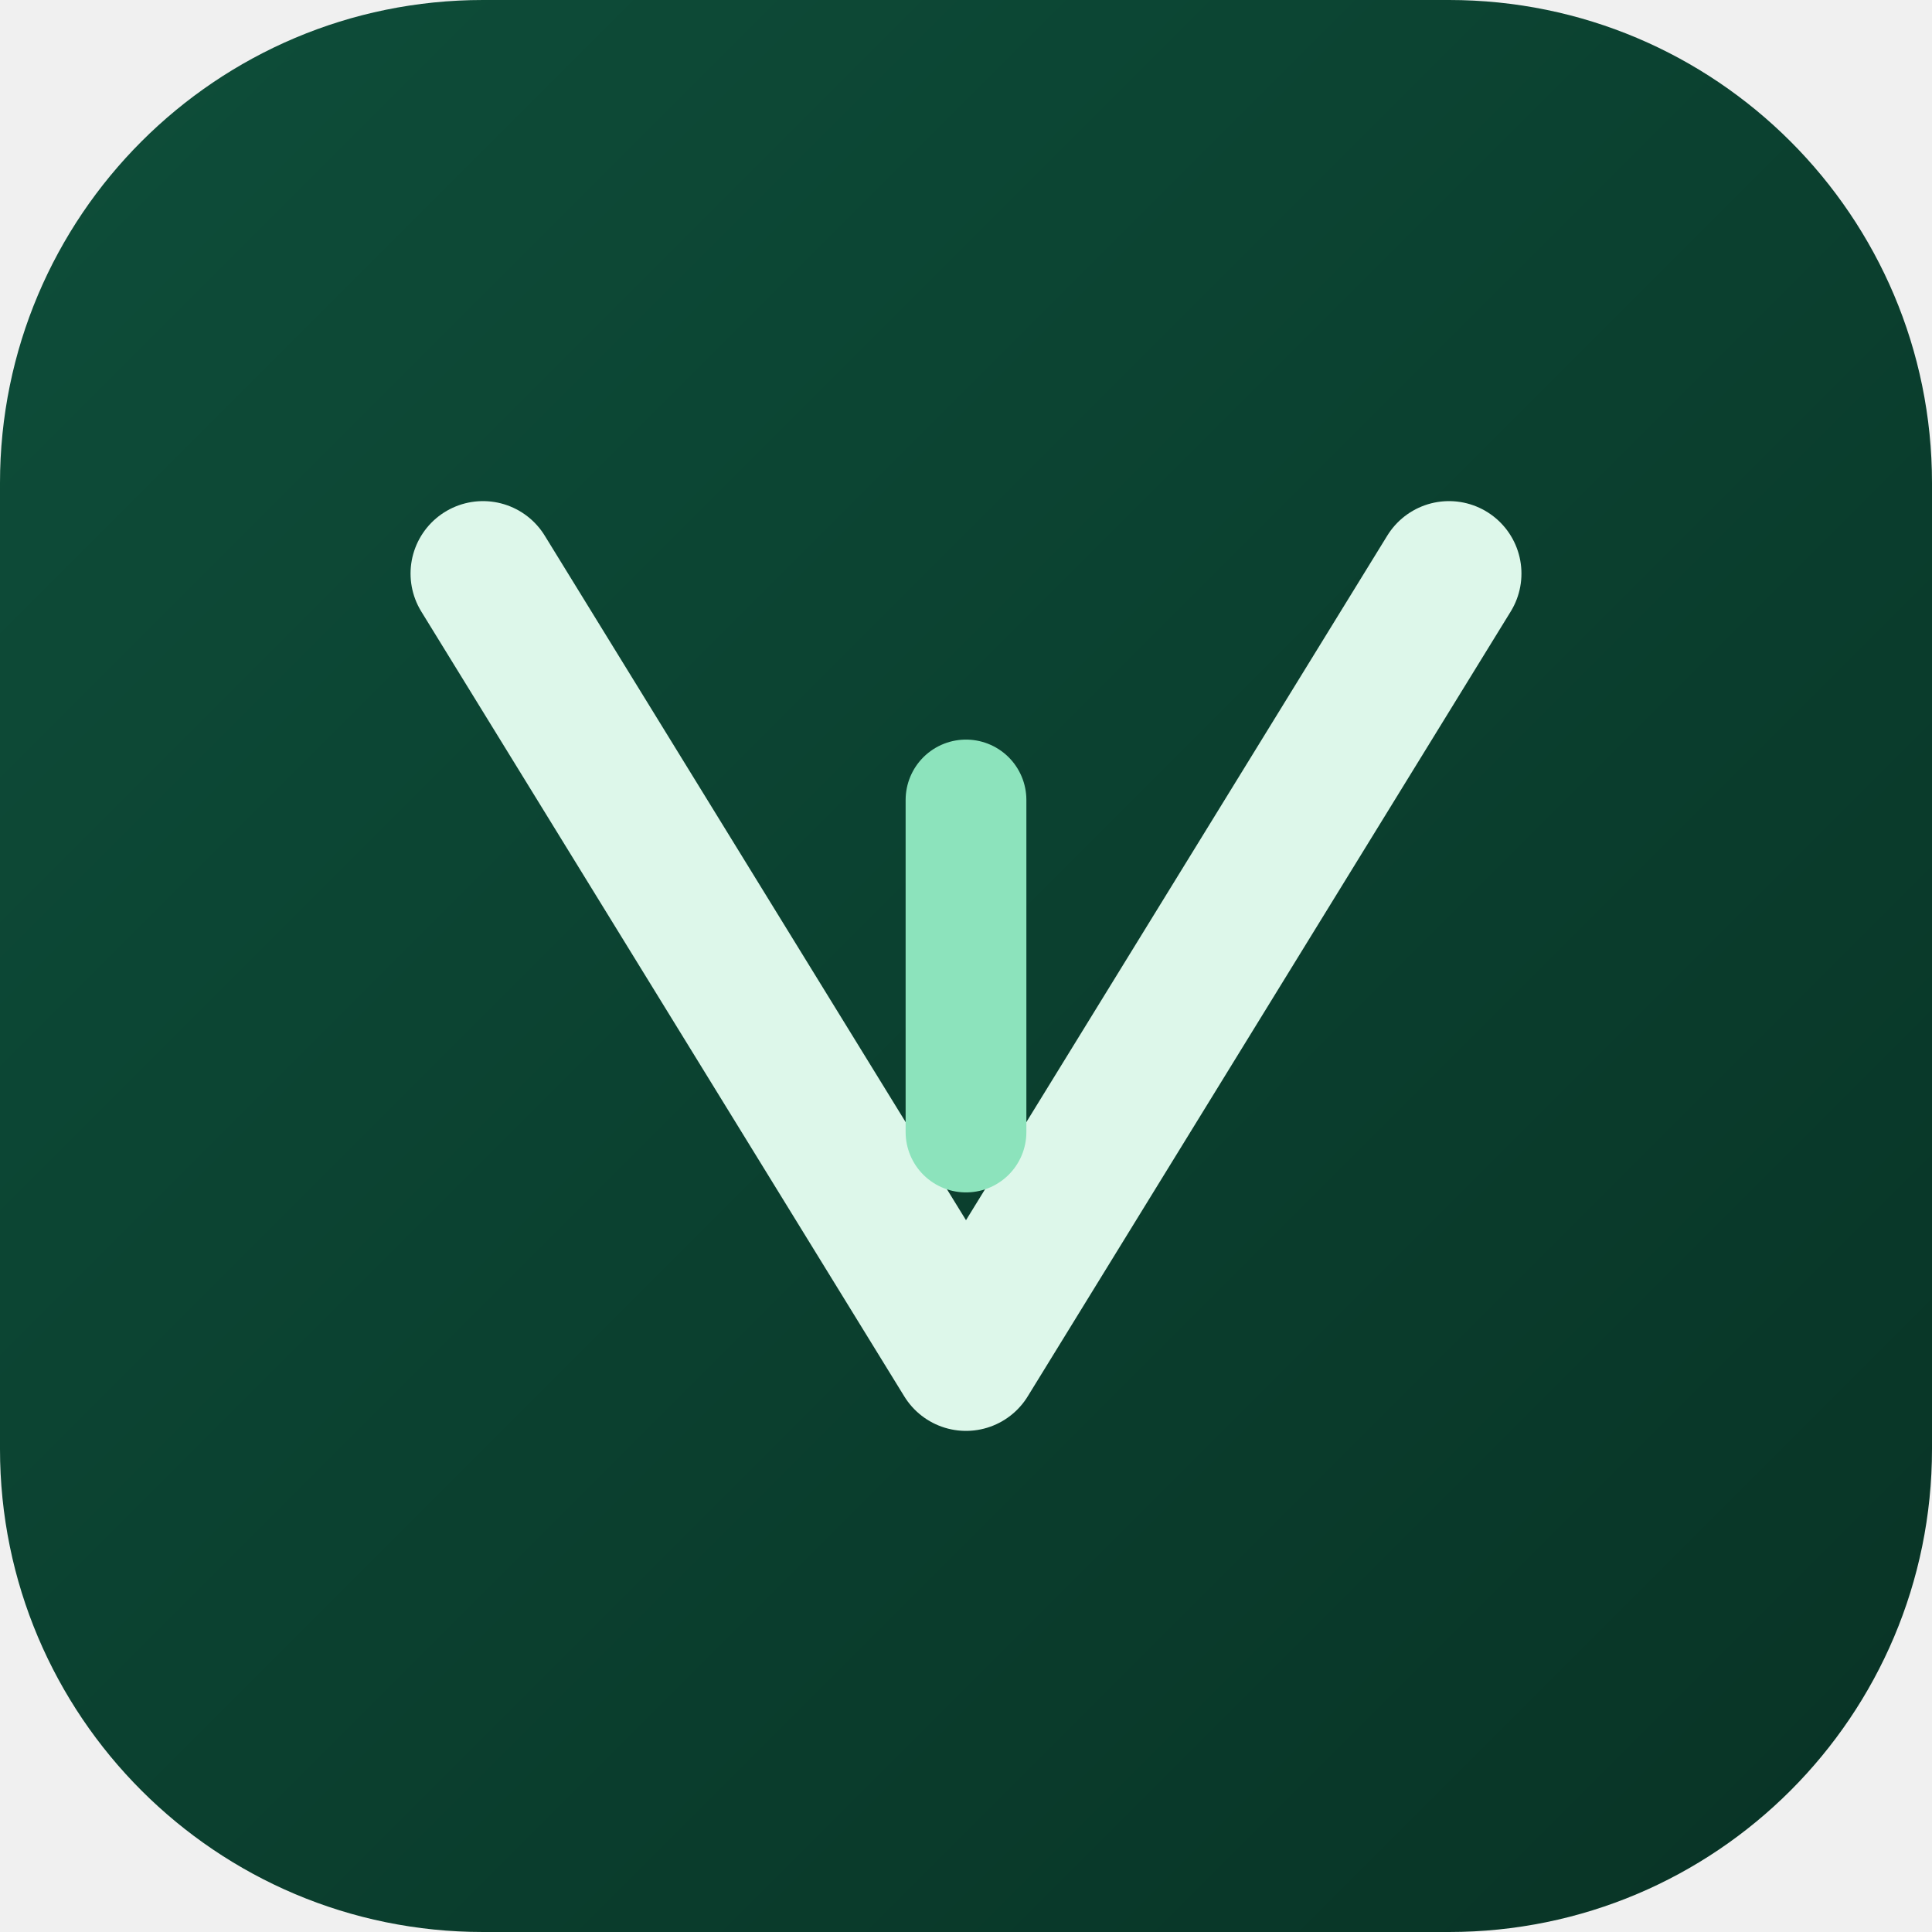
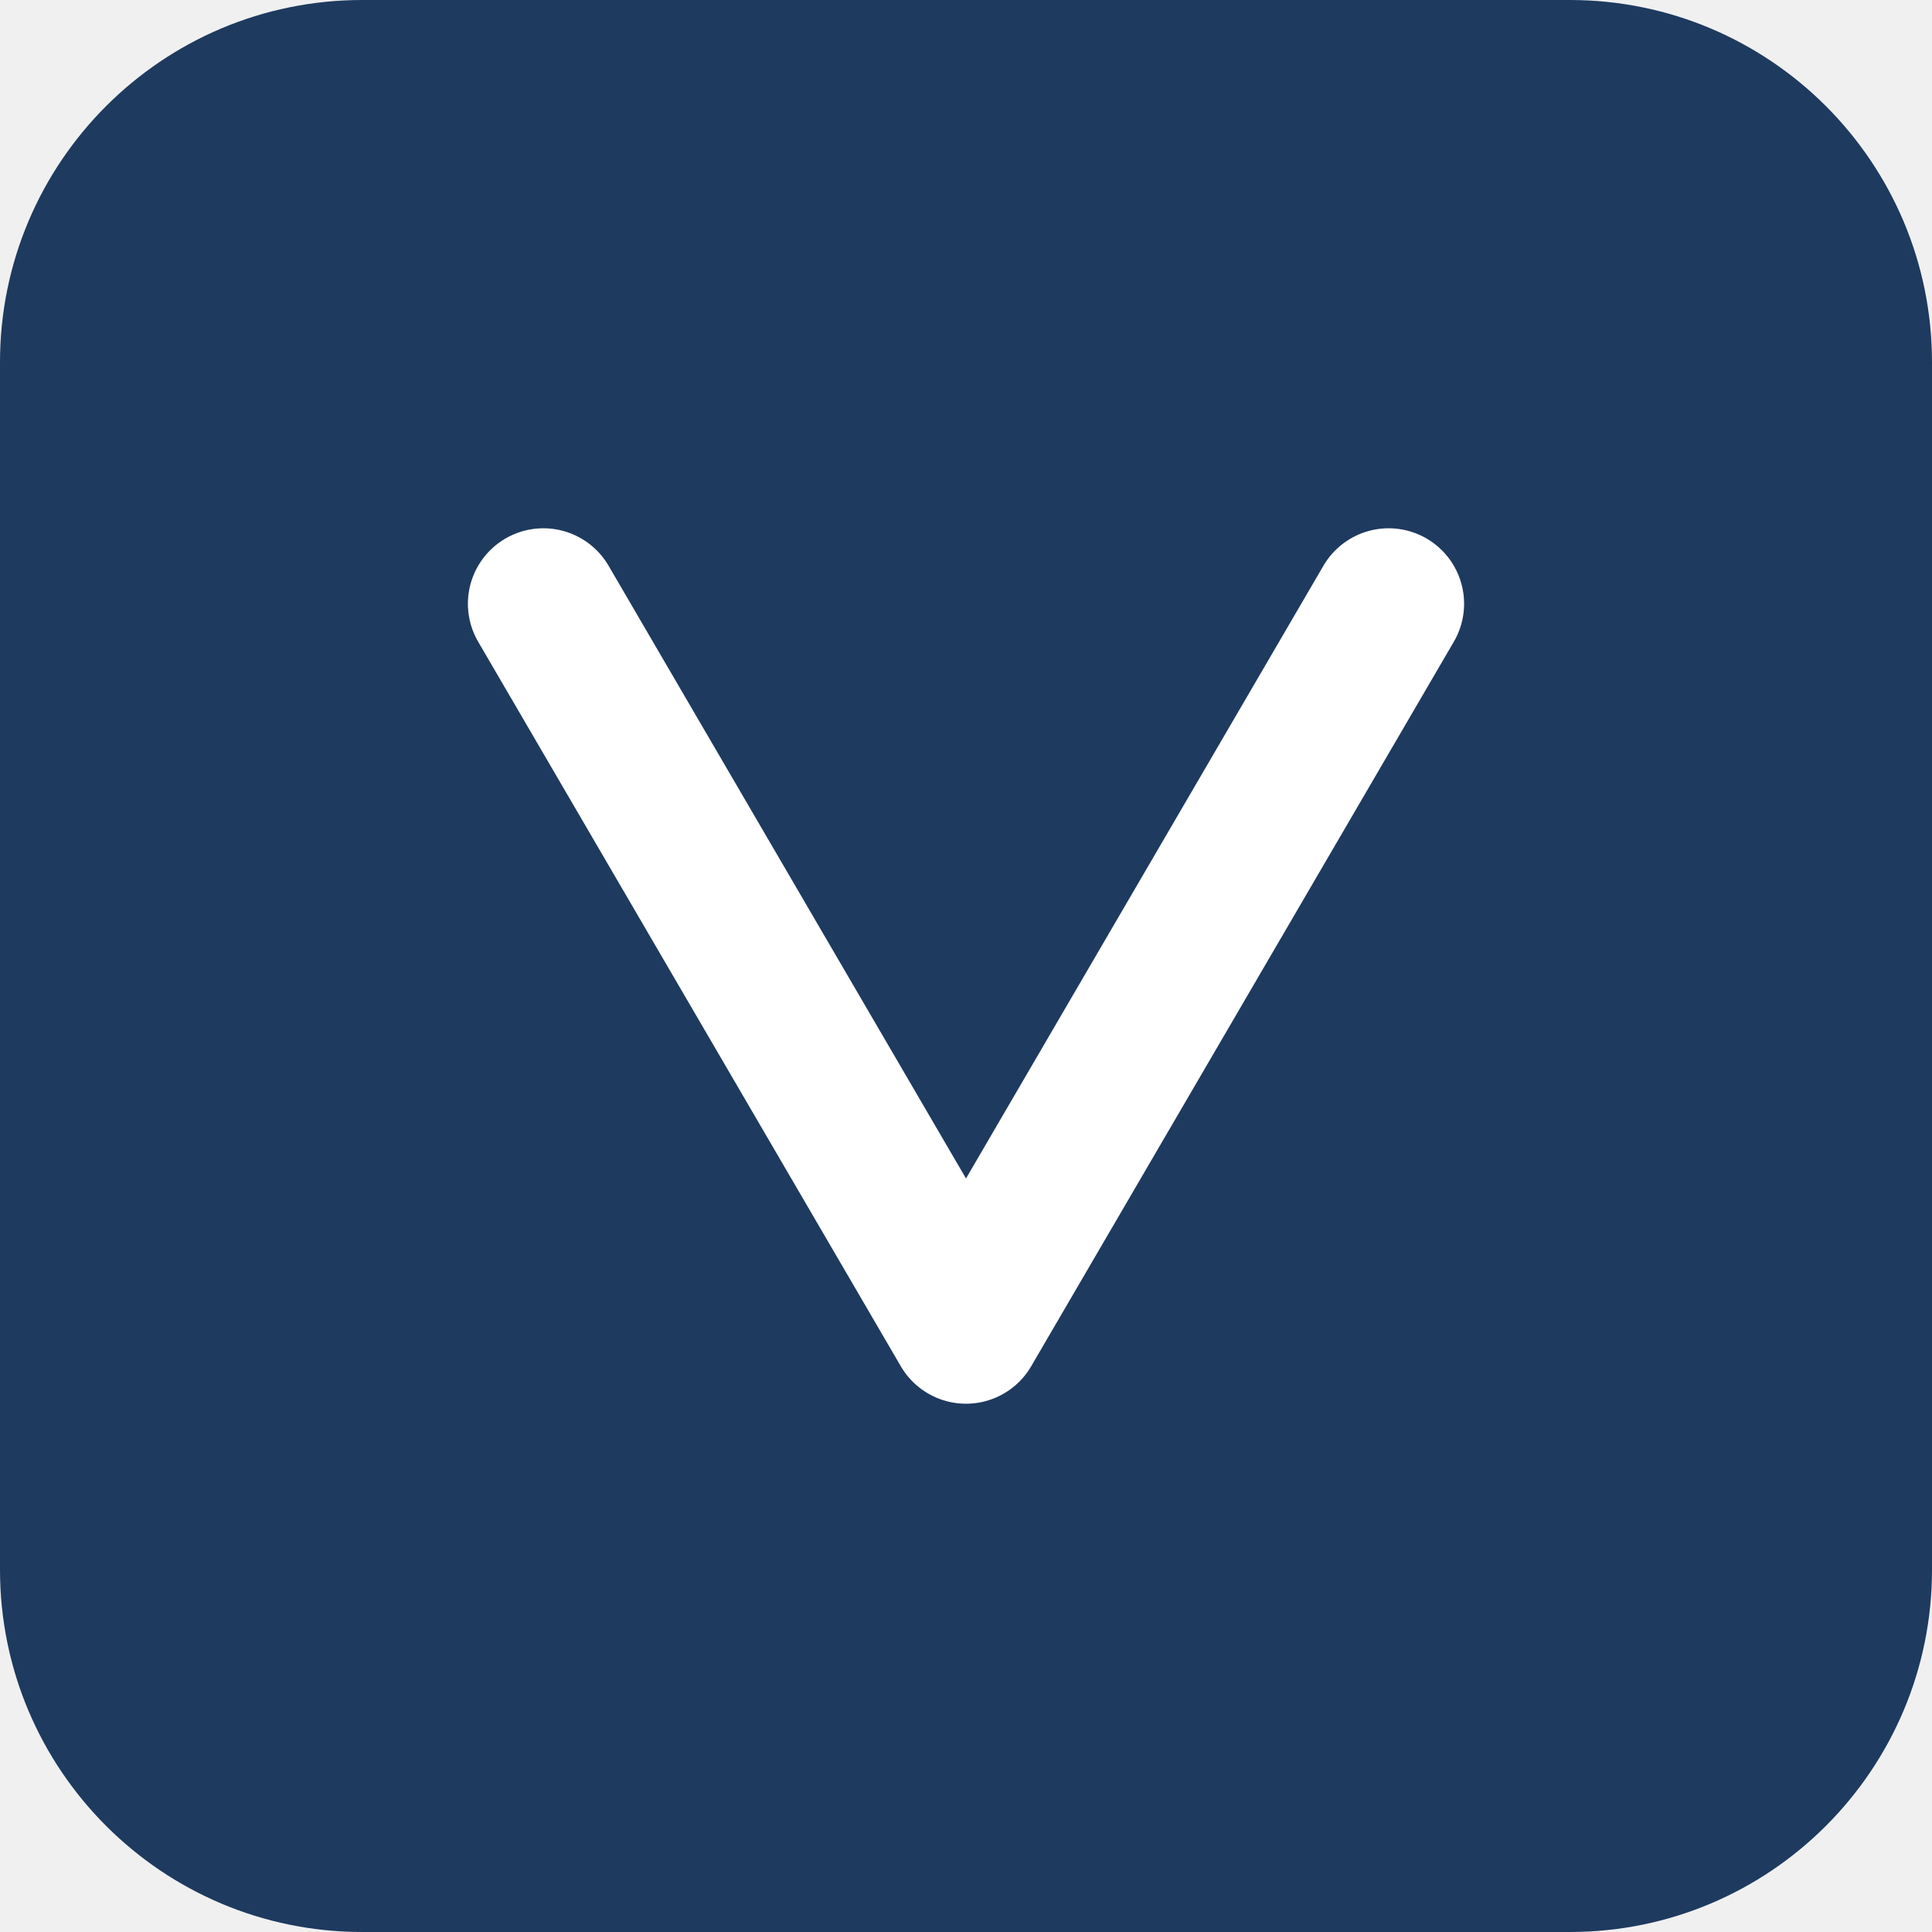
<svg xmlns="http://www.w3.org/2000/svg" viewBox="0 0 32 32" role="img" aria-label="VCASSE logo">
-   <defs>
-     <linearGradient id="bg" x1="0" y1="0" x2="1" y2="1">
-       <stop offset="0%" stop-color="#0E4E3A" />
-       <stop offset="100%" stop-color="#083325" />
-     </linearGradient>
-   </defs>
-   <rect width="32" height="32" rx="8" fill="url(#bg)" />
-   <path d="M8 9.5l8 13 8-13" fill="none" stroke="#DDF7EA" stroke-width="2.4" stroke-linecap="round" stroke-linejoin="round" />
-   <path d="M16 13.25v5.5" fill="none" stroke="#8CE3BC" stroke-width="2" stroke-linecap="round" />
+   <rect width="32" height="32" rx="6" fill="#1e3a5f" />
+   <path d="M9 10l7 12 7-12" fill="none" stroke="#ffffff" stroke-width="2.5" stroke-linecap="round" stroke-linejoin="round" />
</svg>
